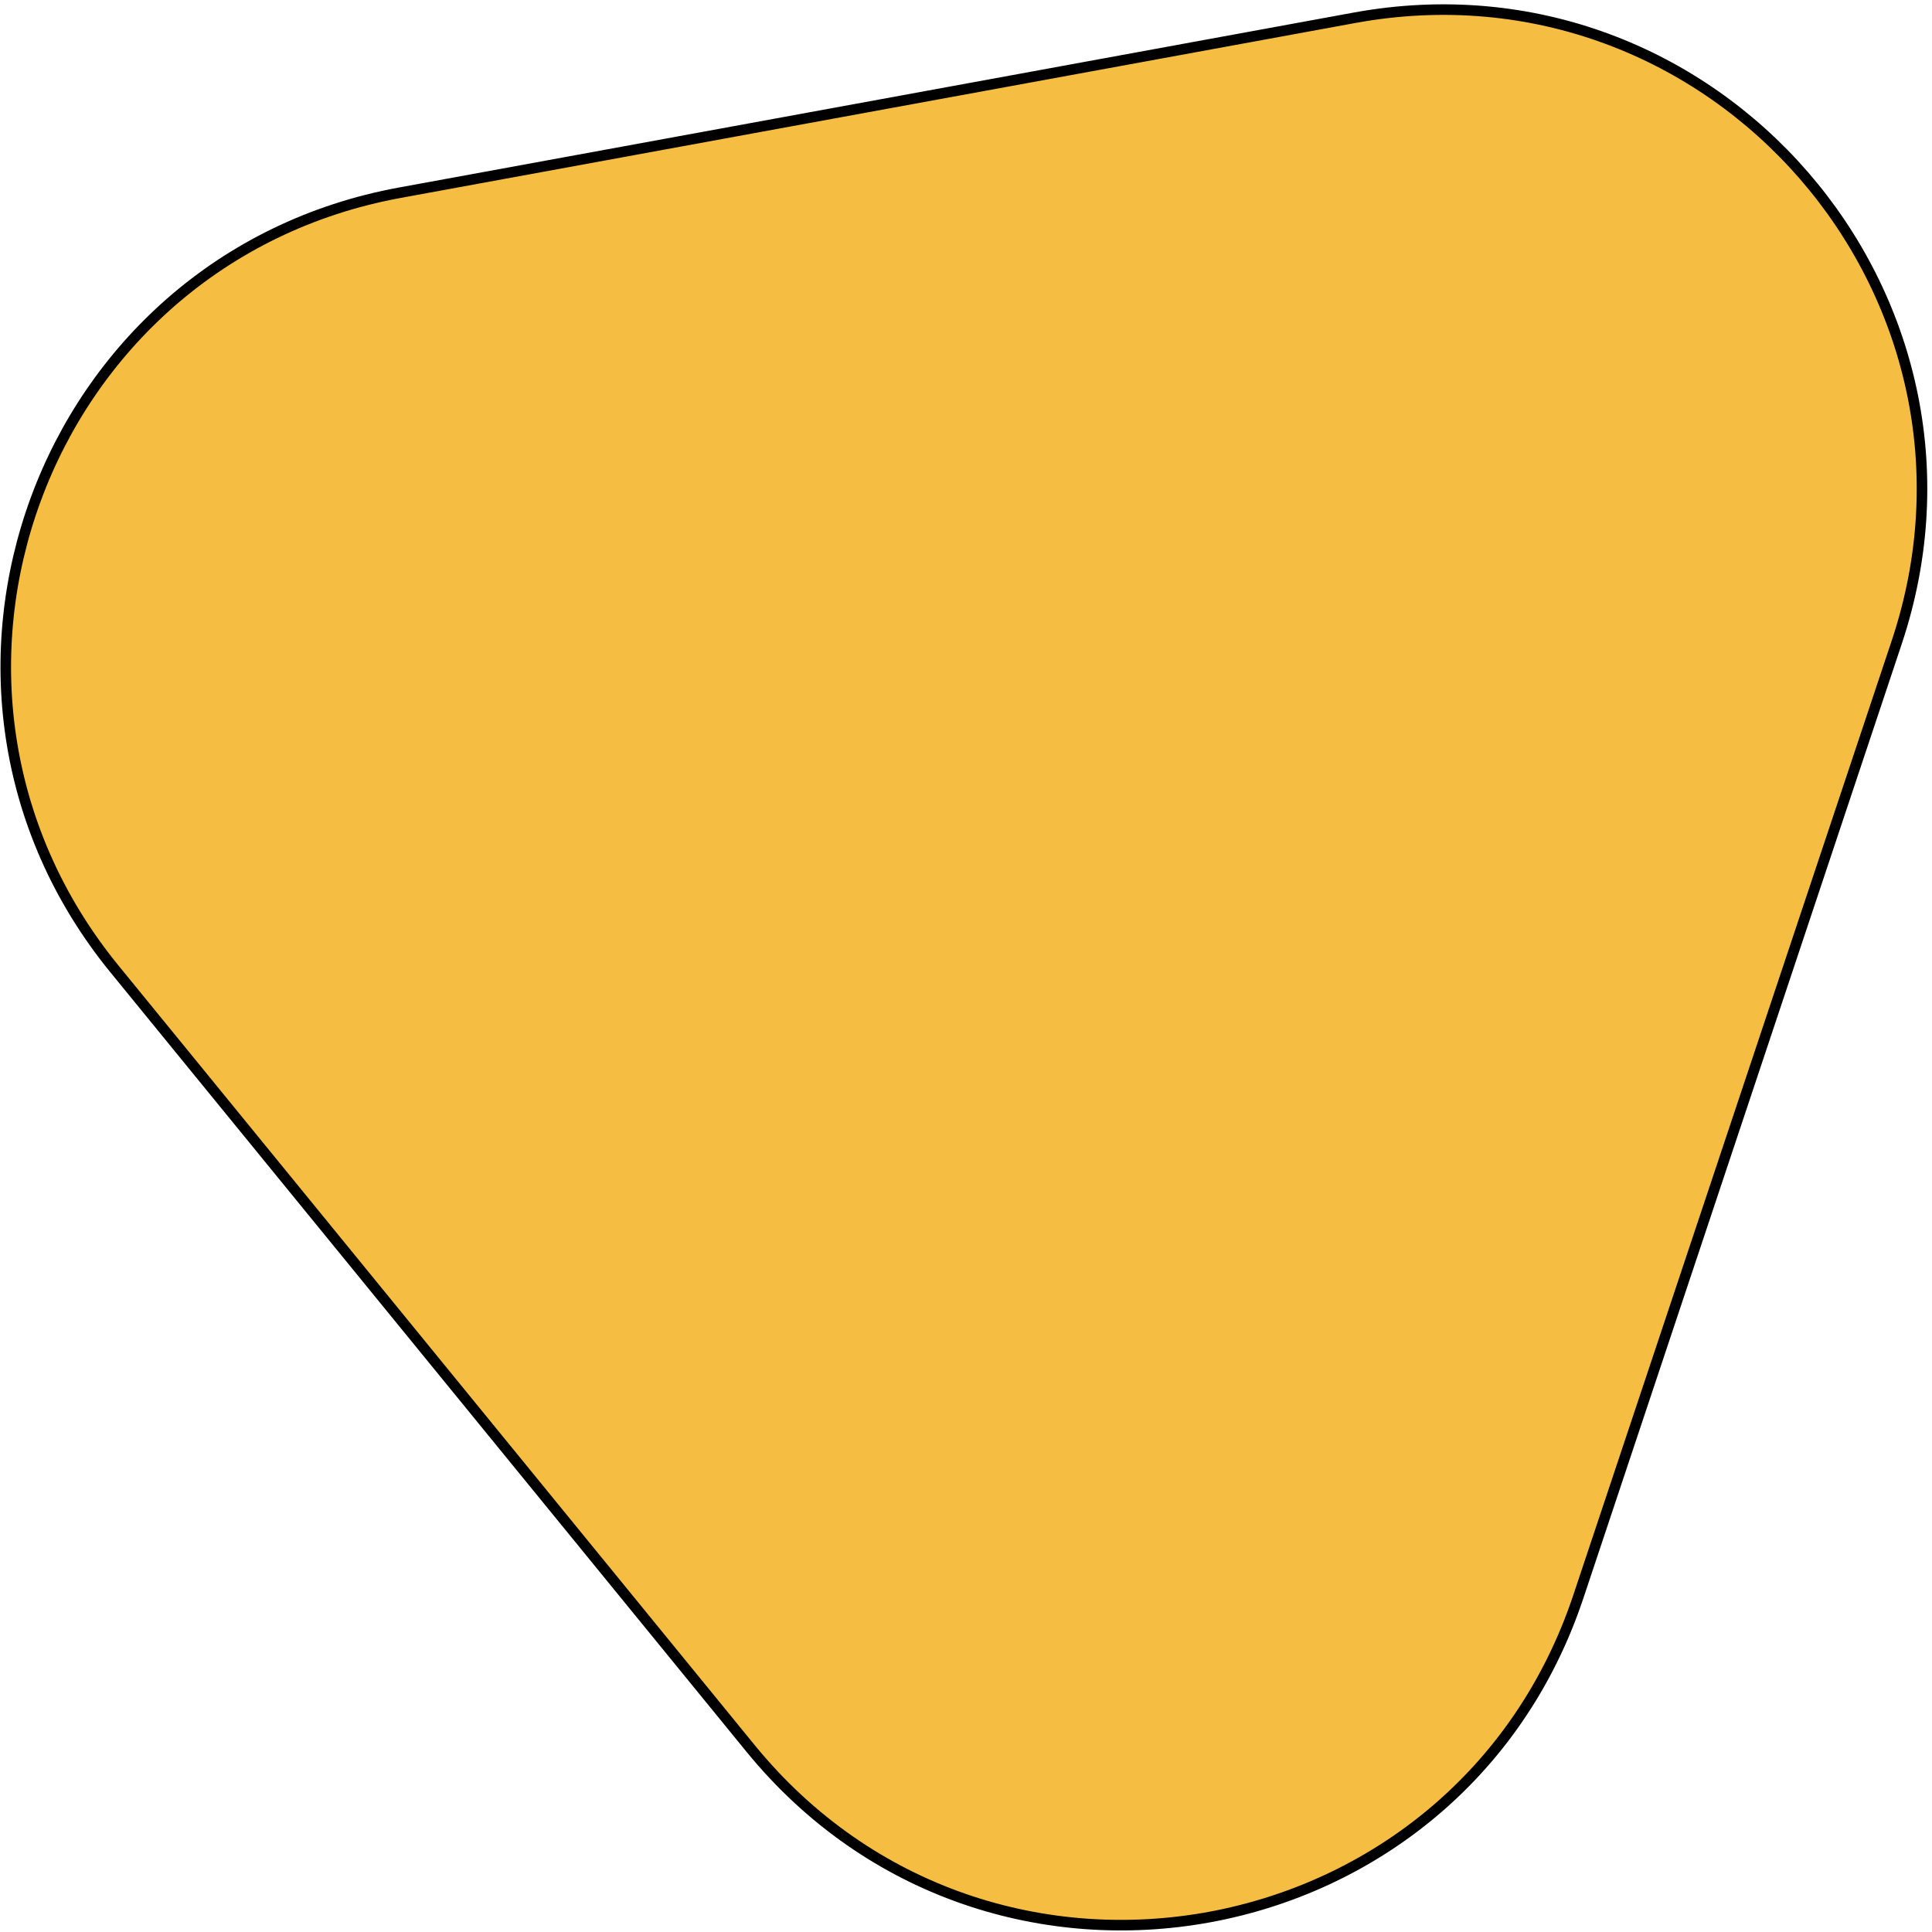
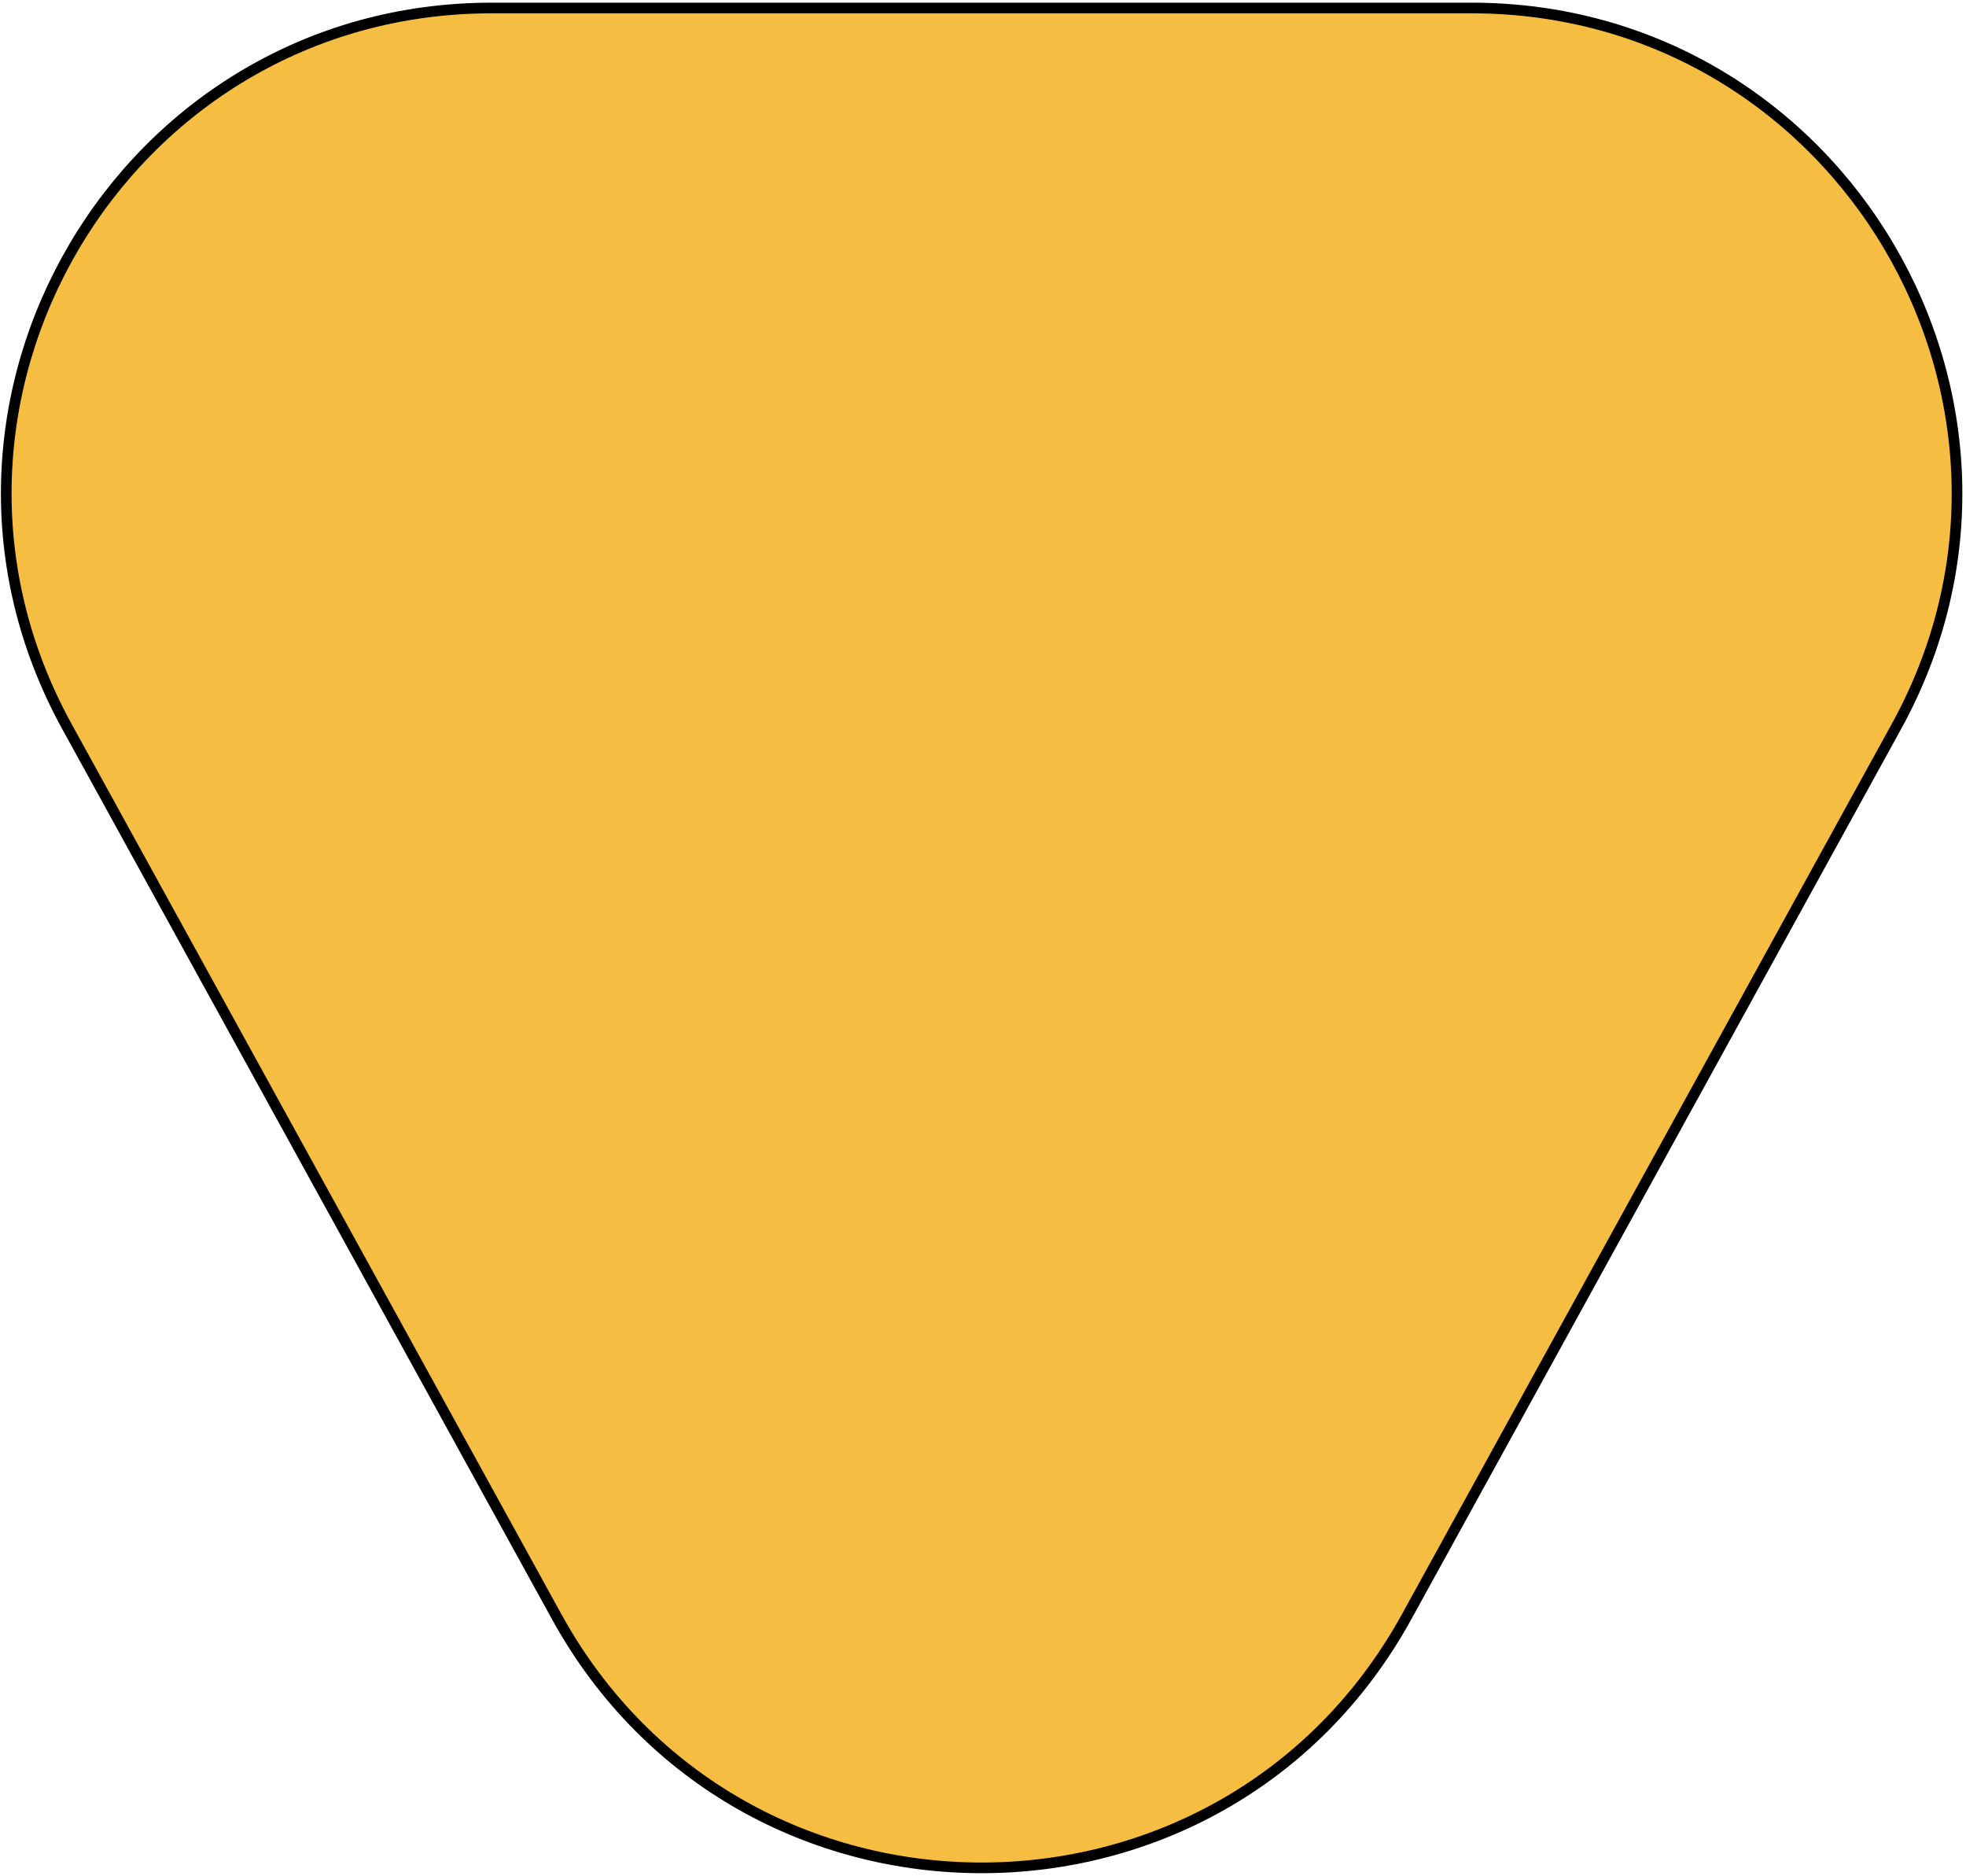
- <svg xmlns="http://www.w3.org/2000/svg" width="366" height="366" viewBox="0 0 366 366" fill="none">
-   <path d="M299.002 302.471C276.309 370.494 187.515 386.765 142.177 331.208L21.675 183.547C-22.097 129.91 7.679 48.98 75.776 36.502L256.593 3.369C324.69 -9.109 381.227 56.005 359.318 121.678L299.002 302.471Z" fill="#F5BD41" stroke="black" stroke-width="2" />
+ <svg xmlns="http://www.w3.org/2000/svg" width="369" height="352" fill="none">
+   <path d="M104.5 303.4l-91.9-167C-20.8 75.8 23 1.5 92.3 1.5h183.9c69.2 0 113.1 74.3 79.7 134.9l-91.9 167c-34.6 62.8-124.9 62.8-159.5 0z" fill="#F5BD41" stroke="#000" stroke-width="2" />
</svg>
